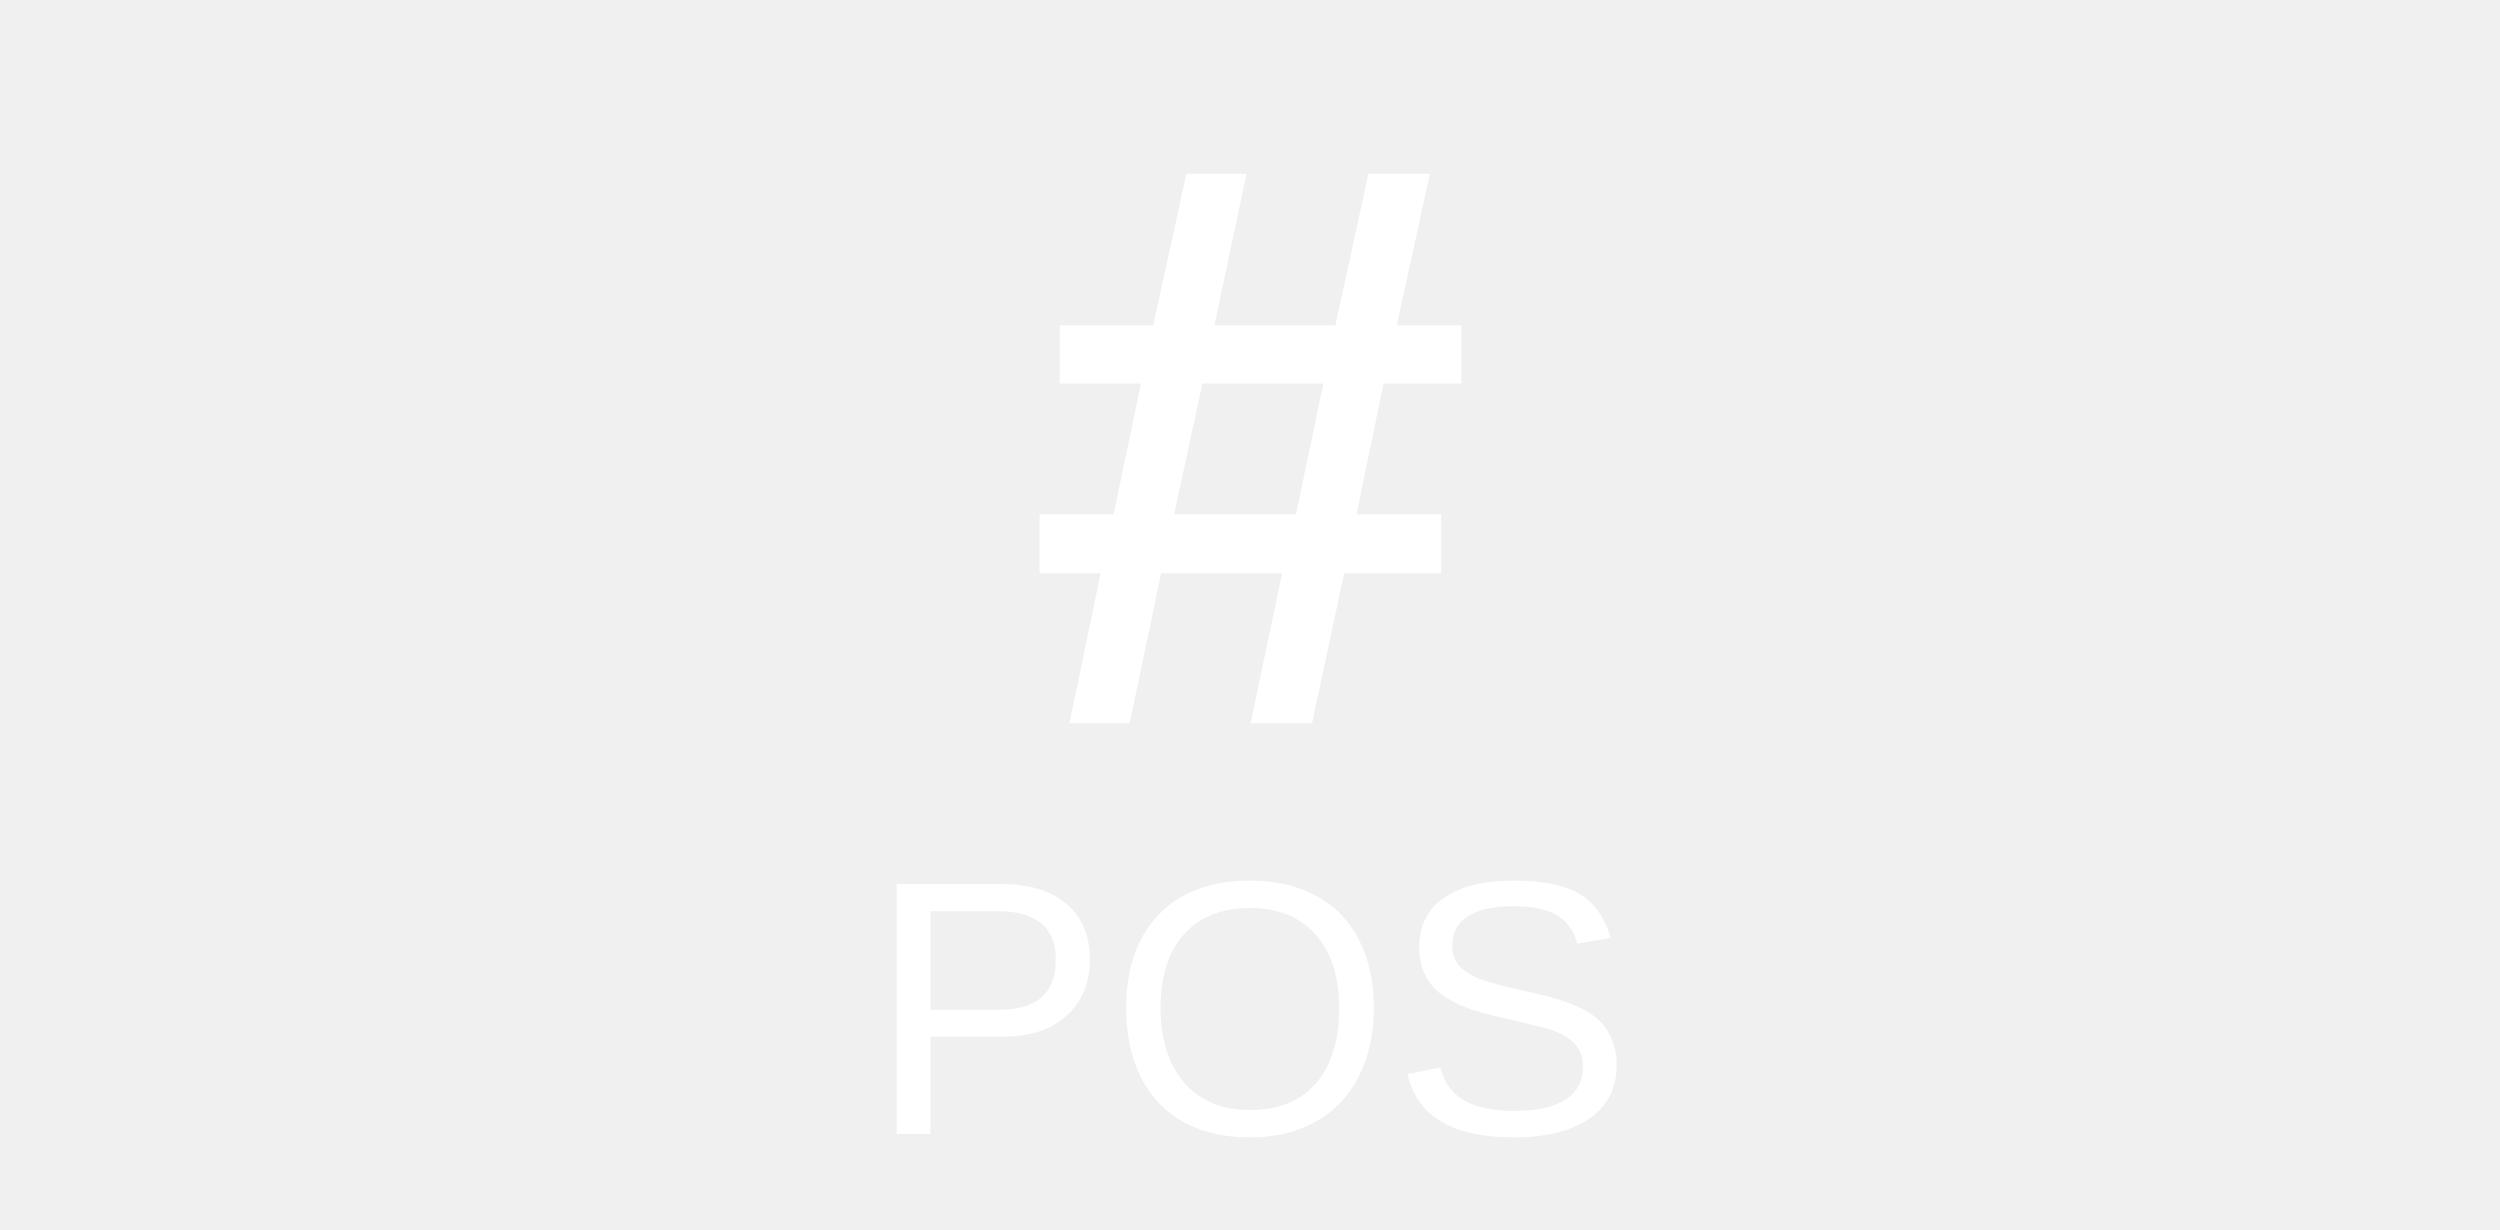
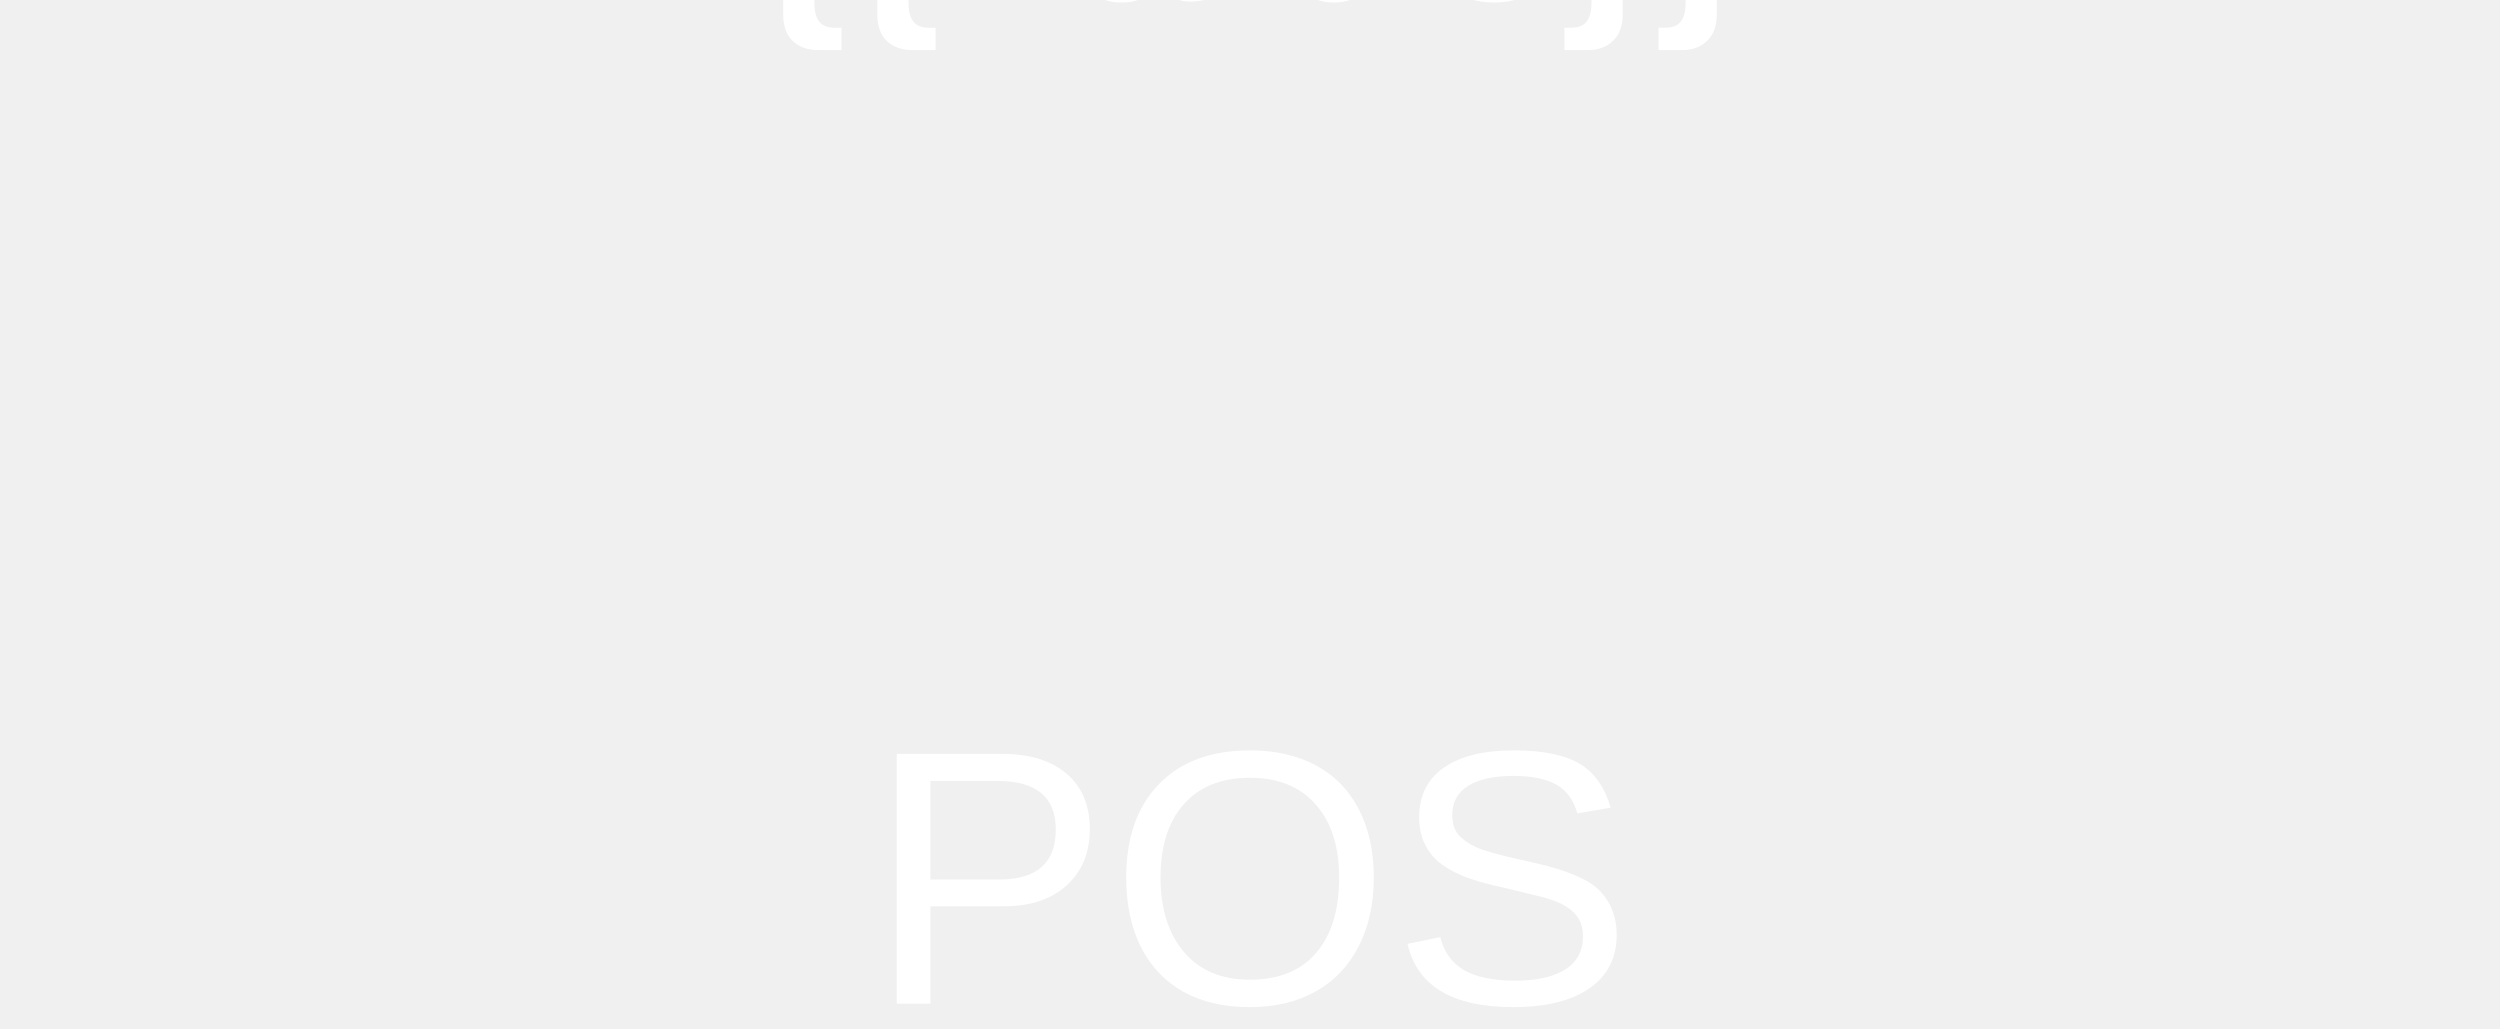
- <svg xmlns="http://www.w3.org/2000/svg" viewBox="0 0 124 61" stroke-width="0.5" stroke="#fff" fill="#fff">
-   <text x="62" y="22" text-anchor="middle" dominant-baseline="central" fill="{{graphic1Color}}" font-family="Arial, sans-serif" font-size="40" font-weight="bold" stroke="none">#</text>
-   <text x="62" y="50" text-anchor="middle" dominant-baseline="central" fill="{{graphic1Color}}" font-family="Arial, sans-serif" font-size="18" stroke="none">POS</text>
+ <svg xmlns="http://www.w3.org/2000/svg" viewBox="0 0 124 51" stroke-width="0.5" stroke="#fff" fill="#fff">
+   <text x="62" y="{{valueY}}" text-anchor="middle" fill="{{graphic1Color}}" font-family="Arial, sans-serif" font-size="{{valueFontSize}}" font-weight="bold" stroke="none">{{value}}</text>
+   <text x="62" y="49.78" text-anchor="middle" fill="{{graphic1Color}}" font-family="Arial, sans-serif" font-size="18" stroke="none">POS</text>
</svg>
